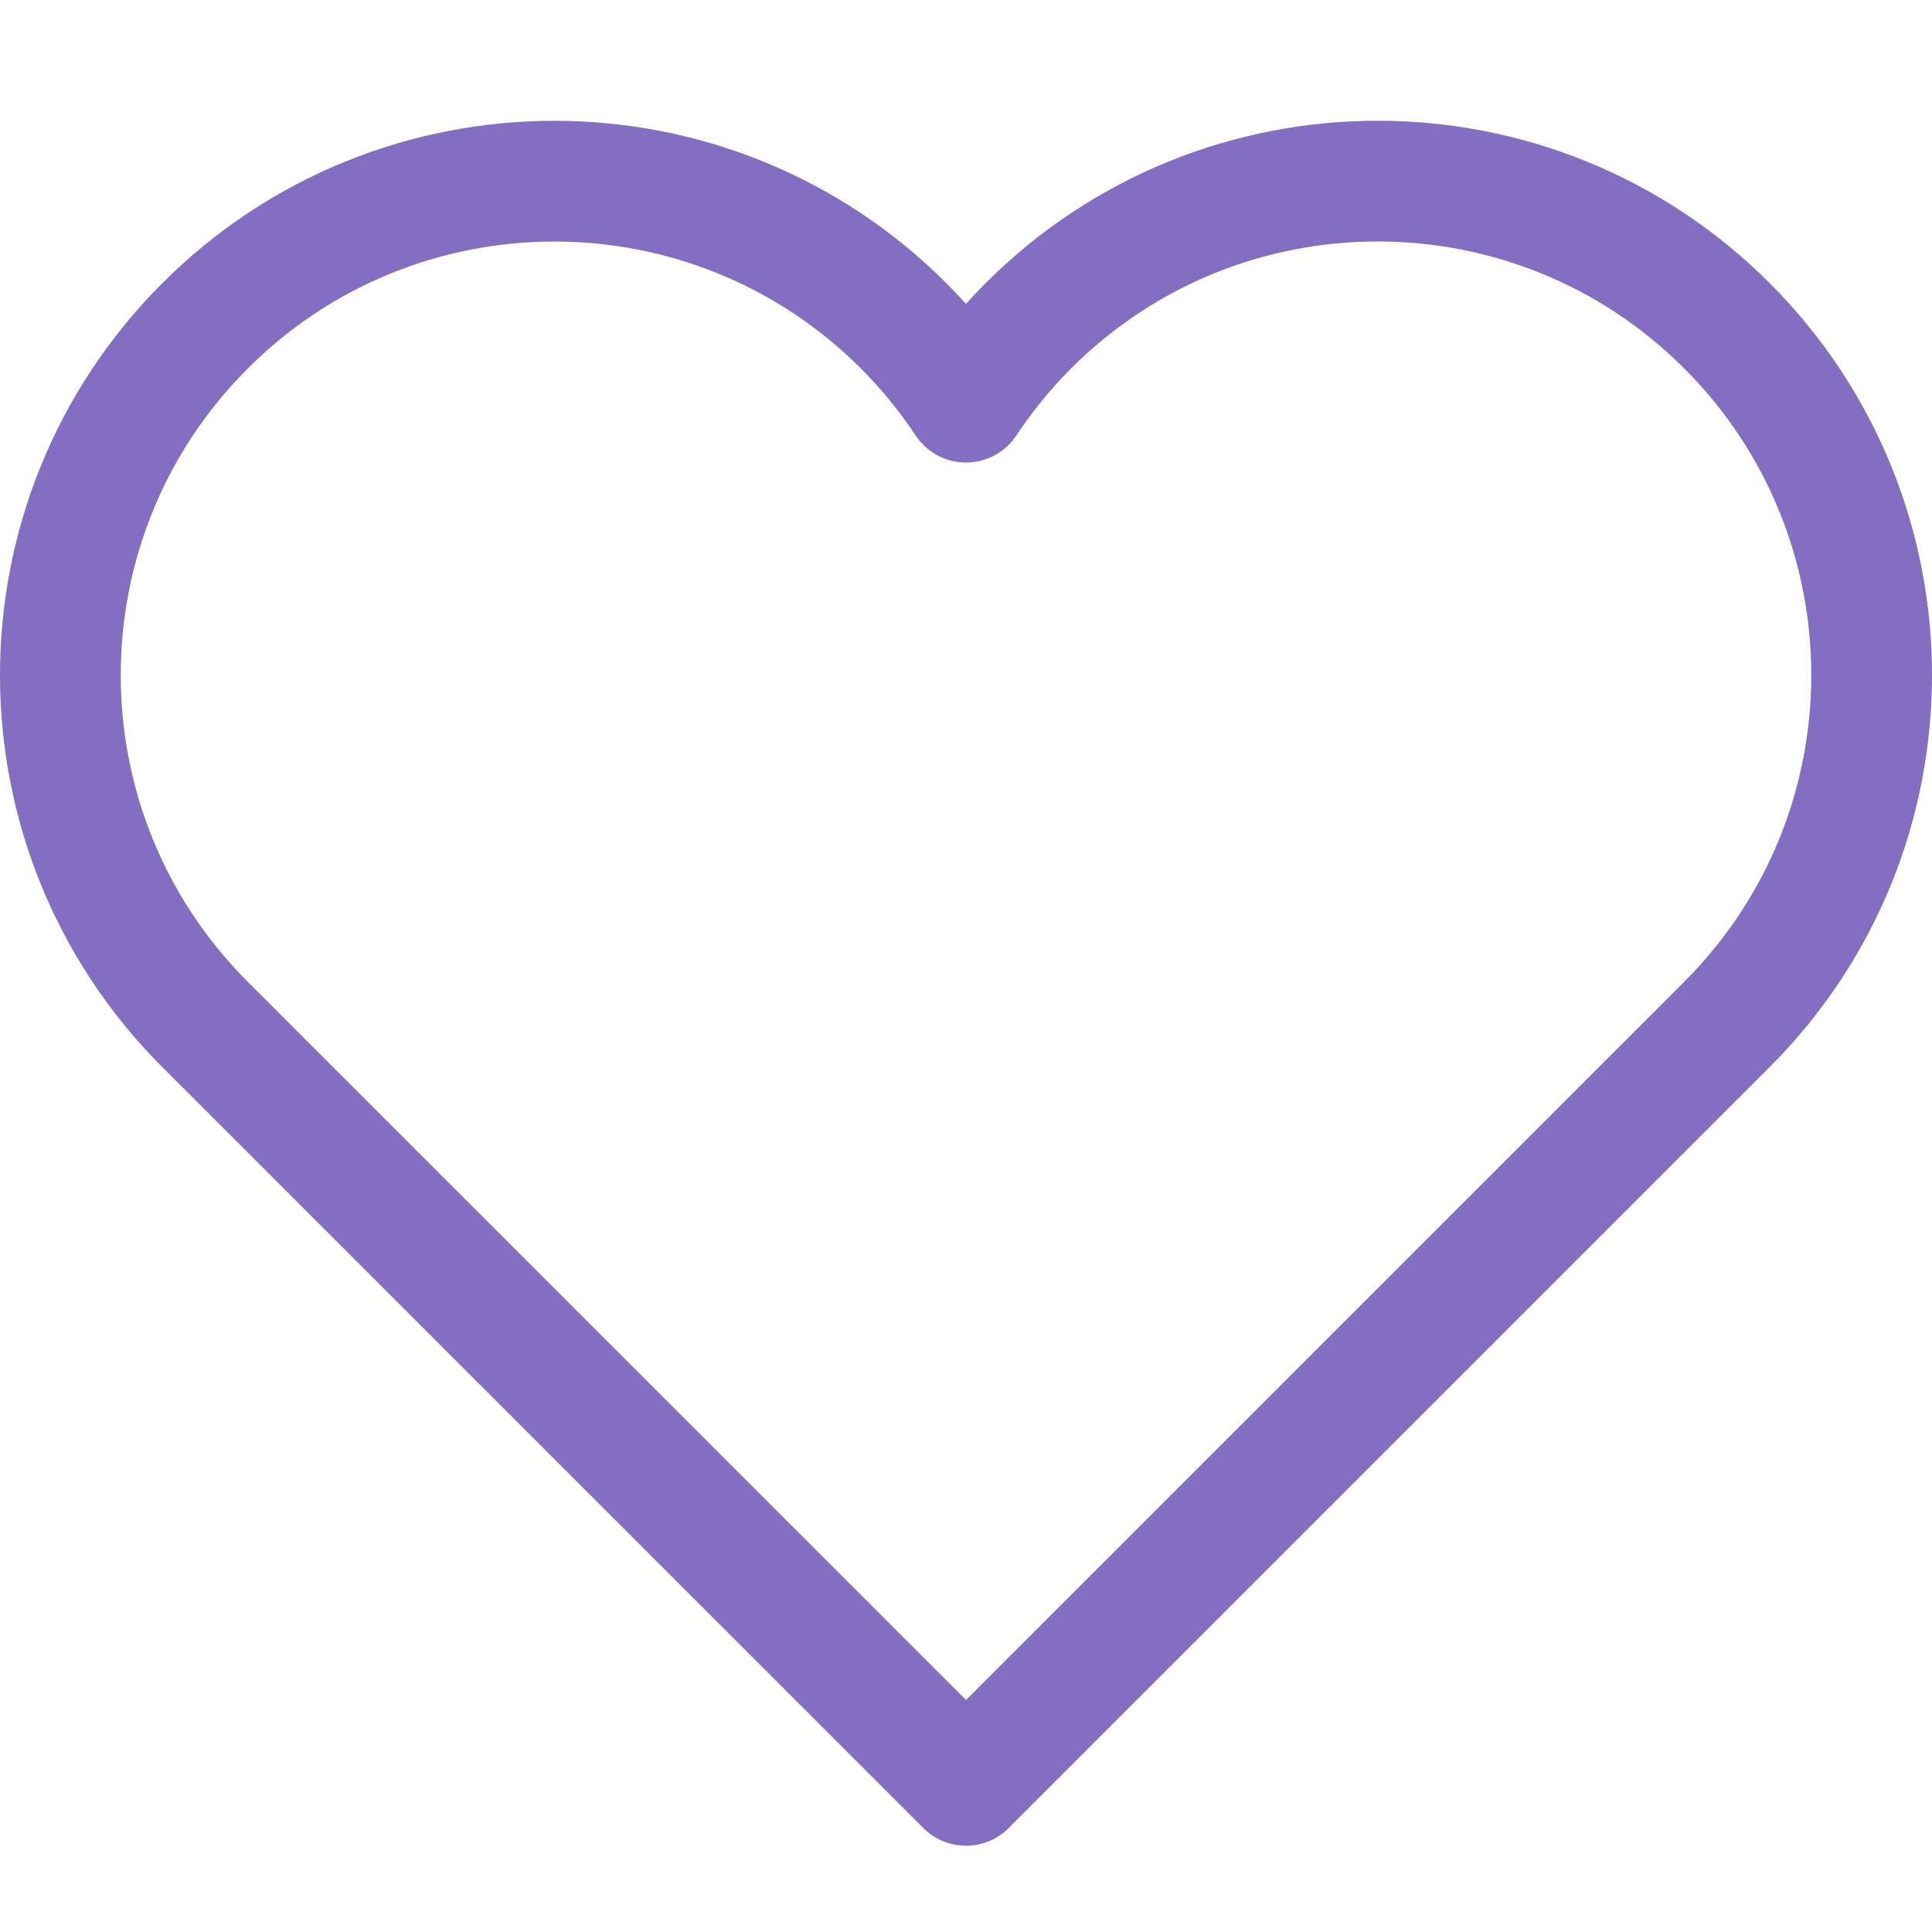
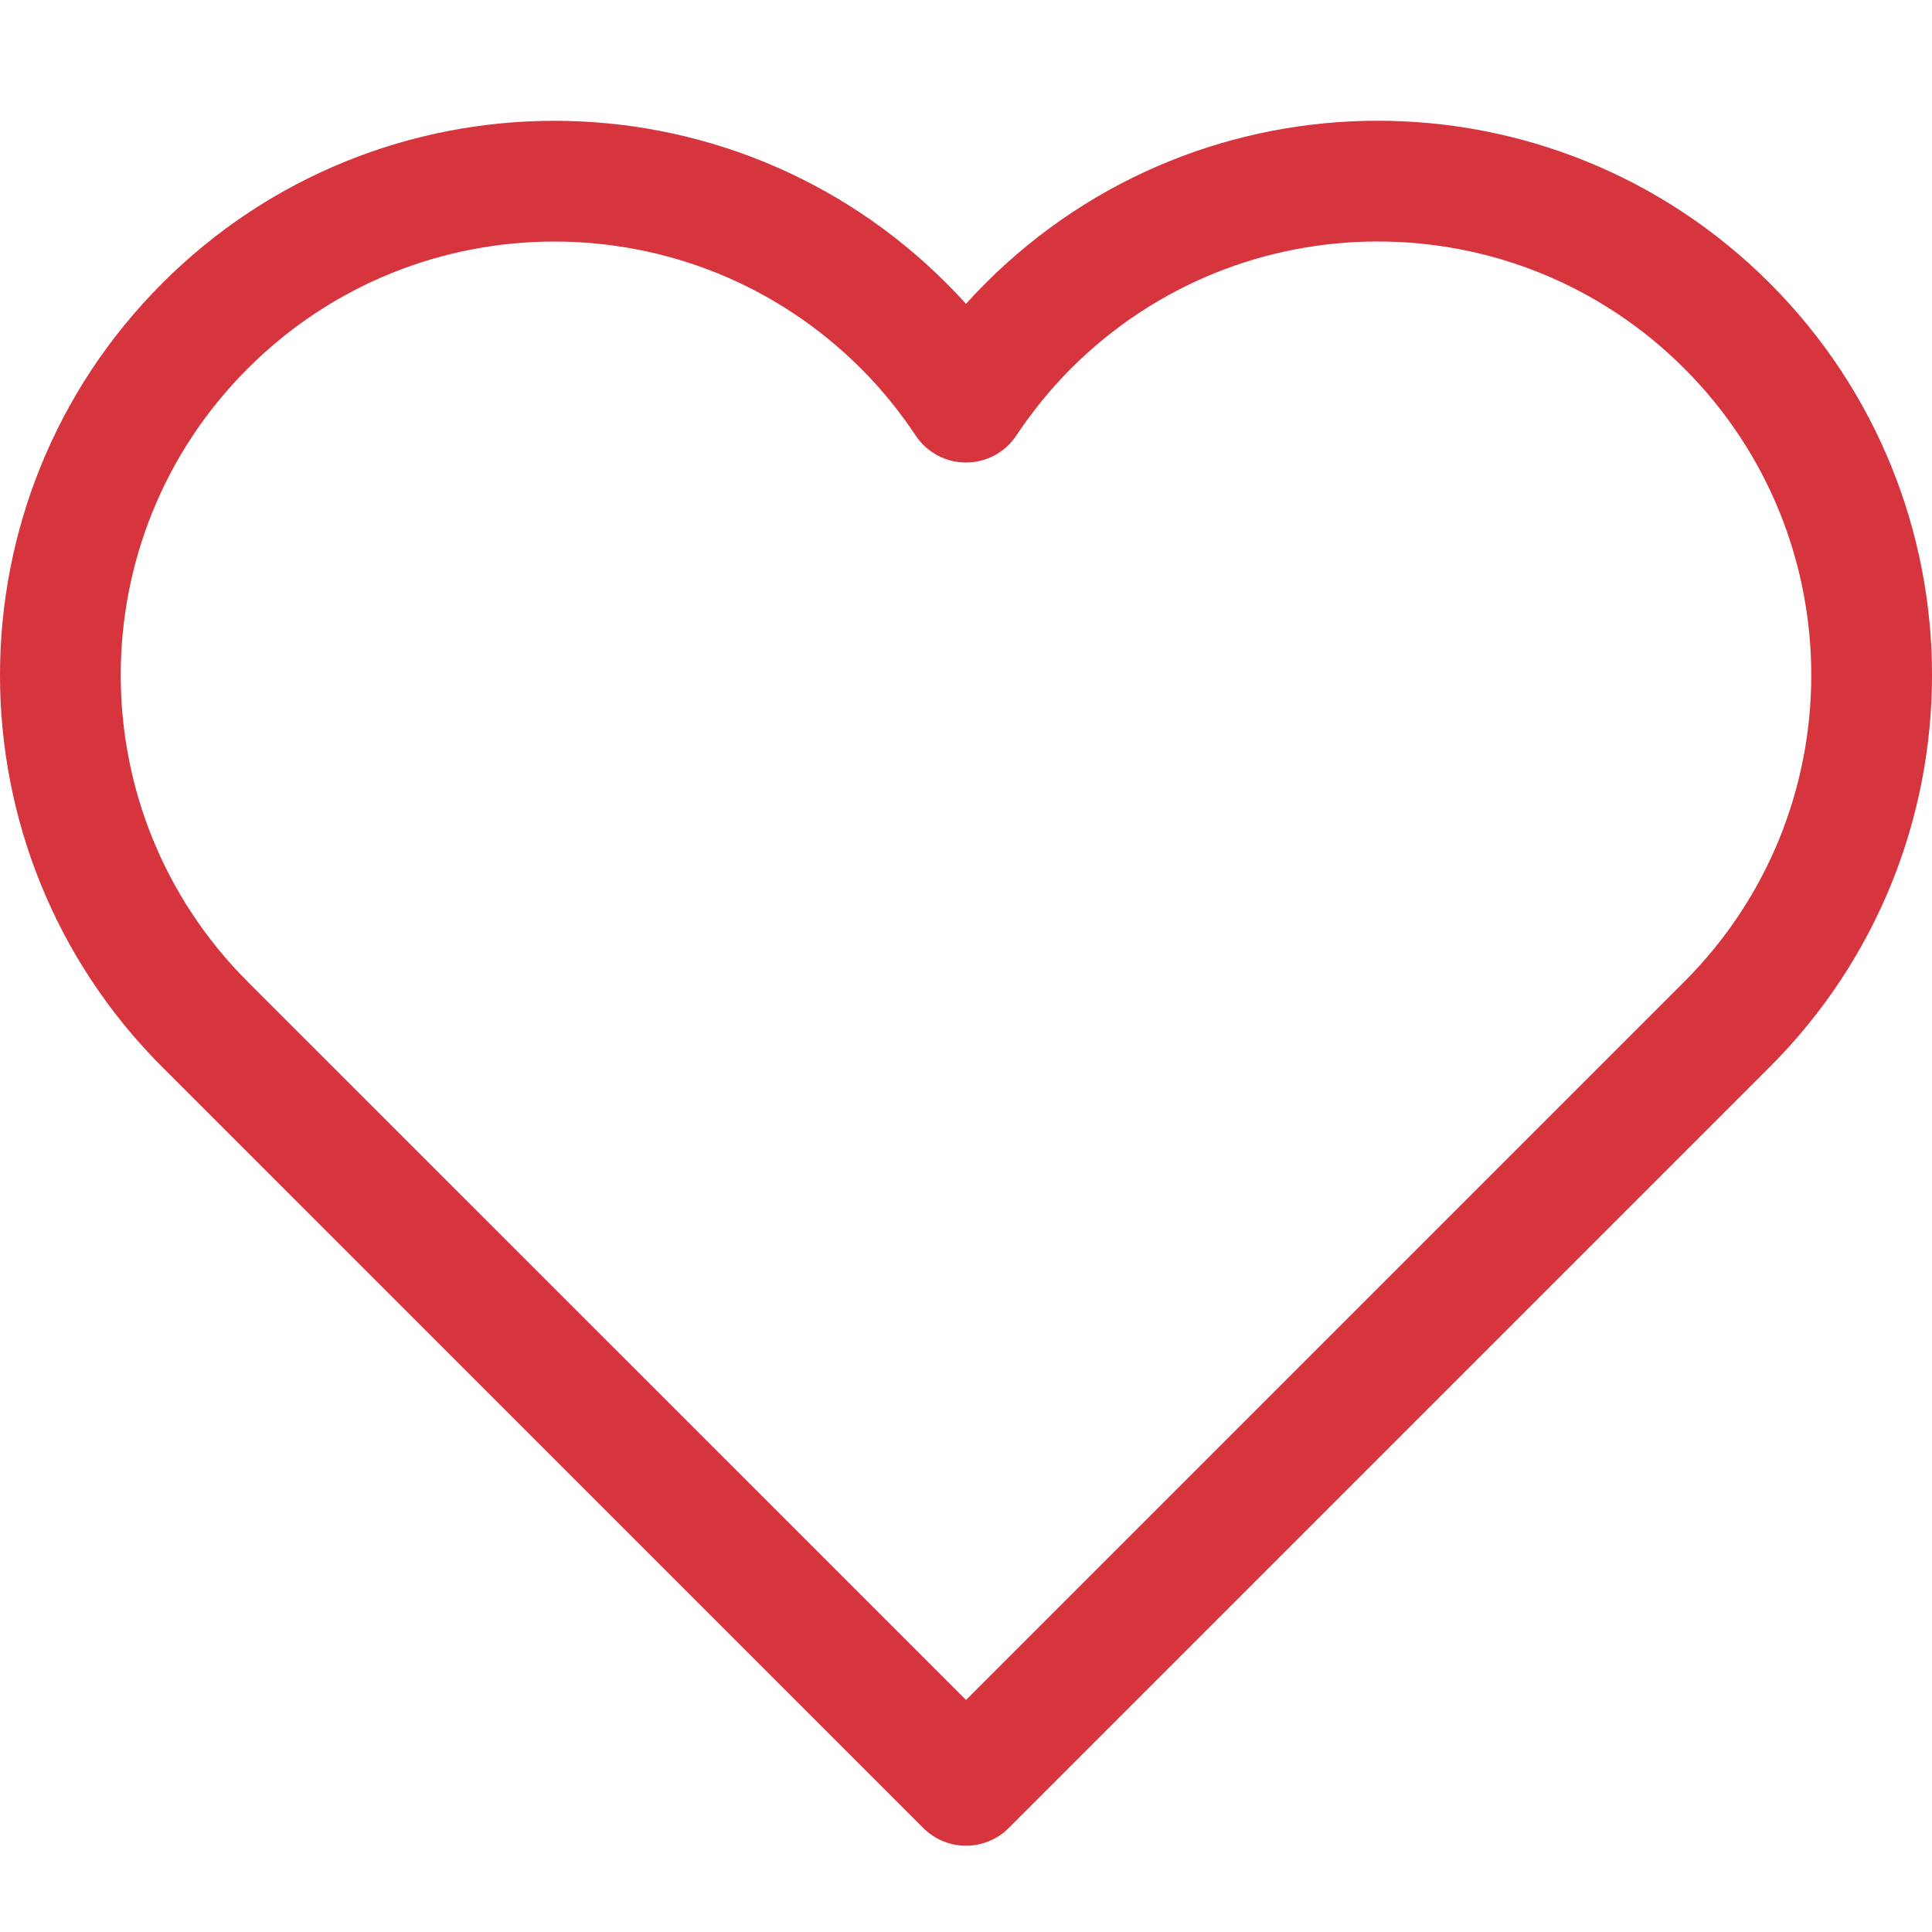
<svg xmlns="http://www.w3.org/2000/svg" version="1.1" x="0px" y="0px" viewBox="0 0 32 32" xml:space="preserve" width="32" height="32">
-   <g class="nc-icon-wrapper" stroke-linecap="round" stroke-linejoin="round" stroke-width="2" fill="#846ec2" stroke="#846ec2">
-     <path fill="none" stroke="#846ec2" stroke-miterlimit="10" d="M28.604,5.396 c-3.195-3.195-8.376-3.195-11.571,0C16.639,5.79,16.297,6.215,16,6.661c-0.297-0.446-0.639-0.871-1.033-1.264 c-3.195-3.195-8.376-3.195-11.571,0c-3.195,3.195-3.195,8.376,0,11.571L16,29.571l12.604-12.604 C31.799,13.772,31.799,8.592,28.604,5.396z" />
+   <g class="nc-icon-wrapper" stroke-linecap="round" stroke-linejoin="round" stroke-width="2" fill="#d6353e" stroke="#d6353e">
+     <path fill="none" stroke="#d6353e" stroke-miterlimit="10" d="M28.604,5.396 c-3.195-3.195-8.376-3.195-11.571,0C16.639,5.79,16.297,6.215,16,6.661c-0.297-0.446-0.639-0.871-1.033-1.264 c-3.195-3.195-8.376-3.195-11.571,0c-3.195,3.195-3.195,8.376,0,11.571L16,29.571l12.604-12.604 C31.799,13.772,31.799,8.592,28.604,5.396z" />
  </g>
</svg>
